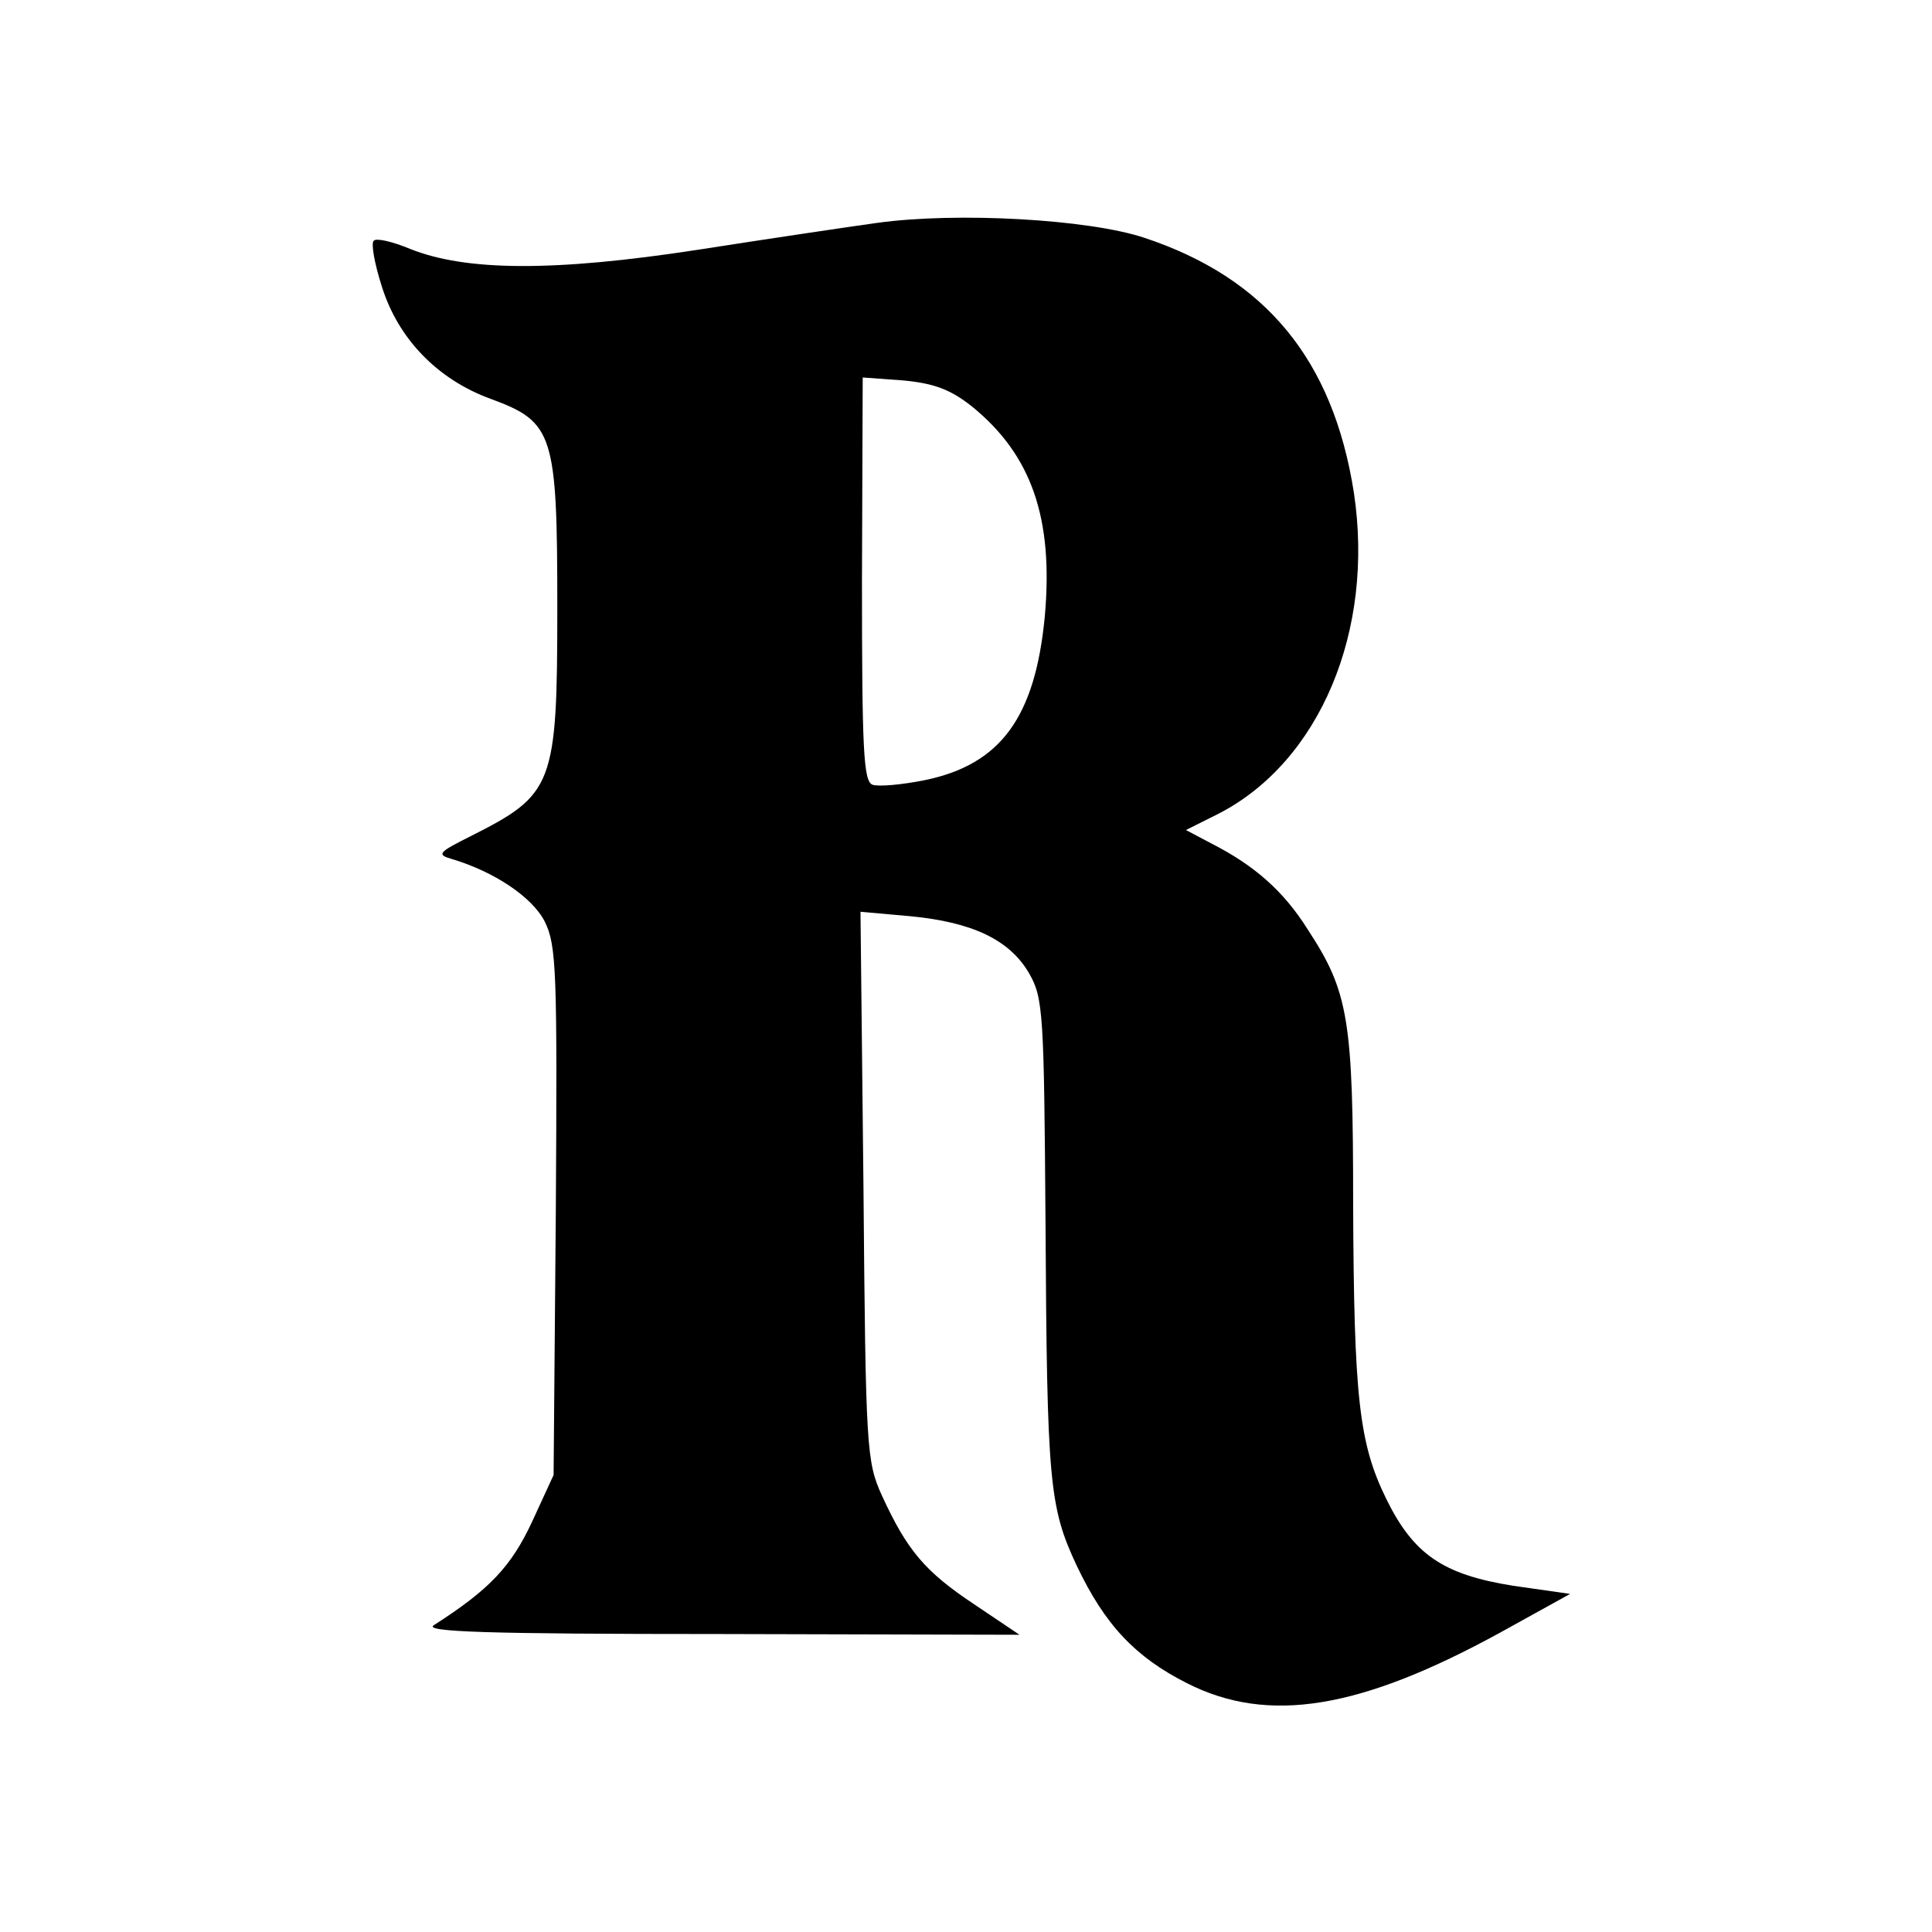
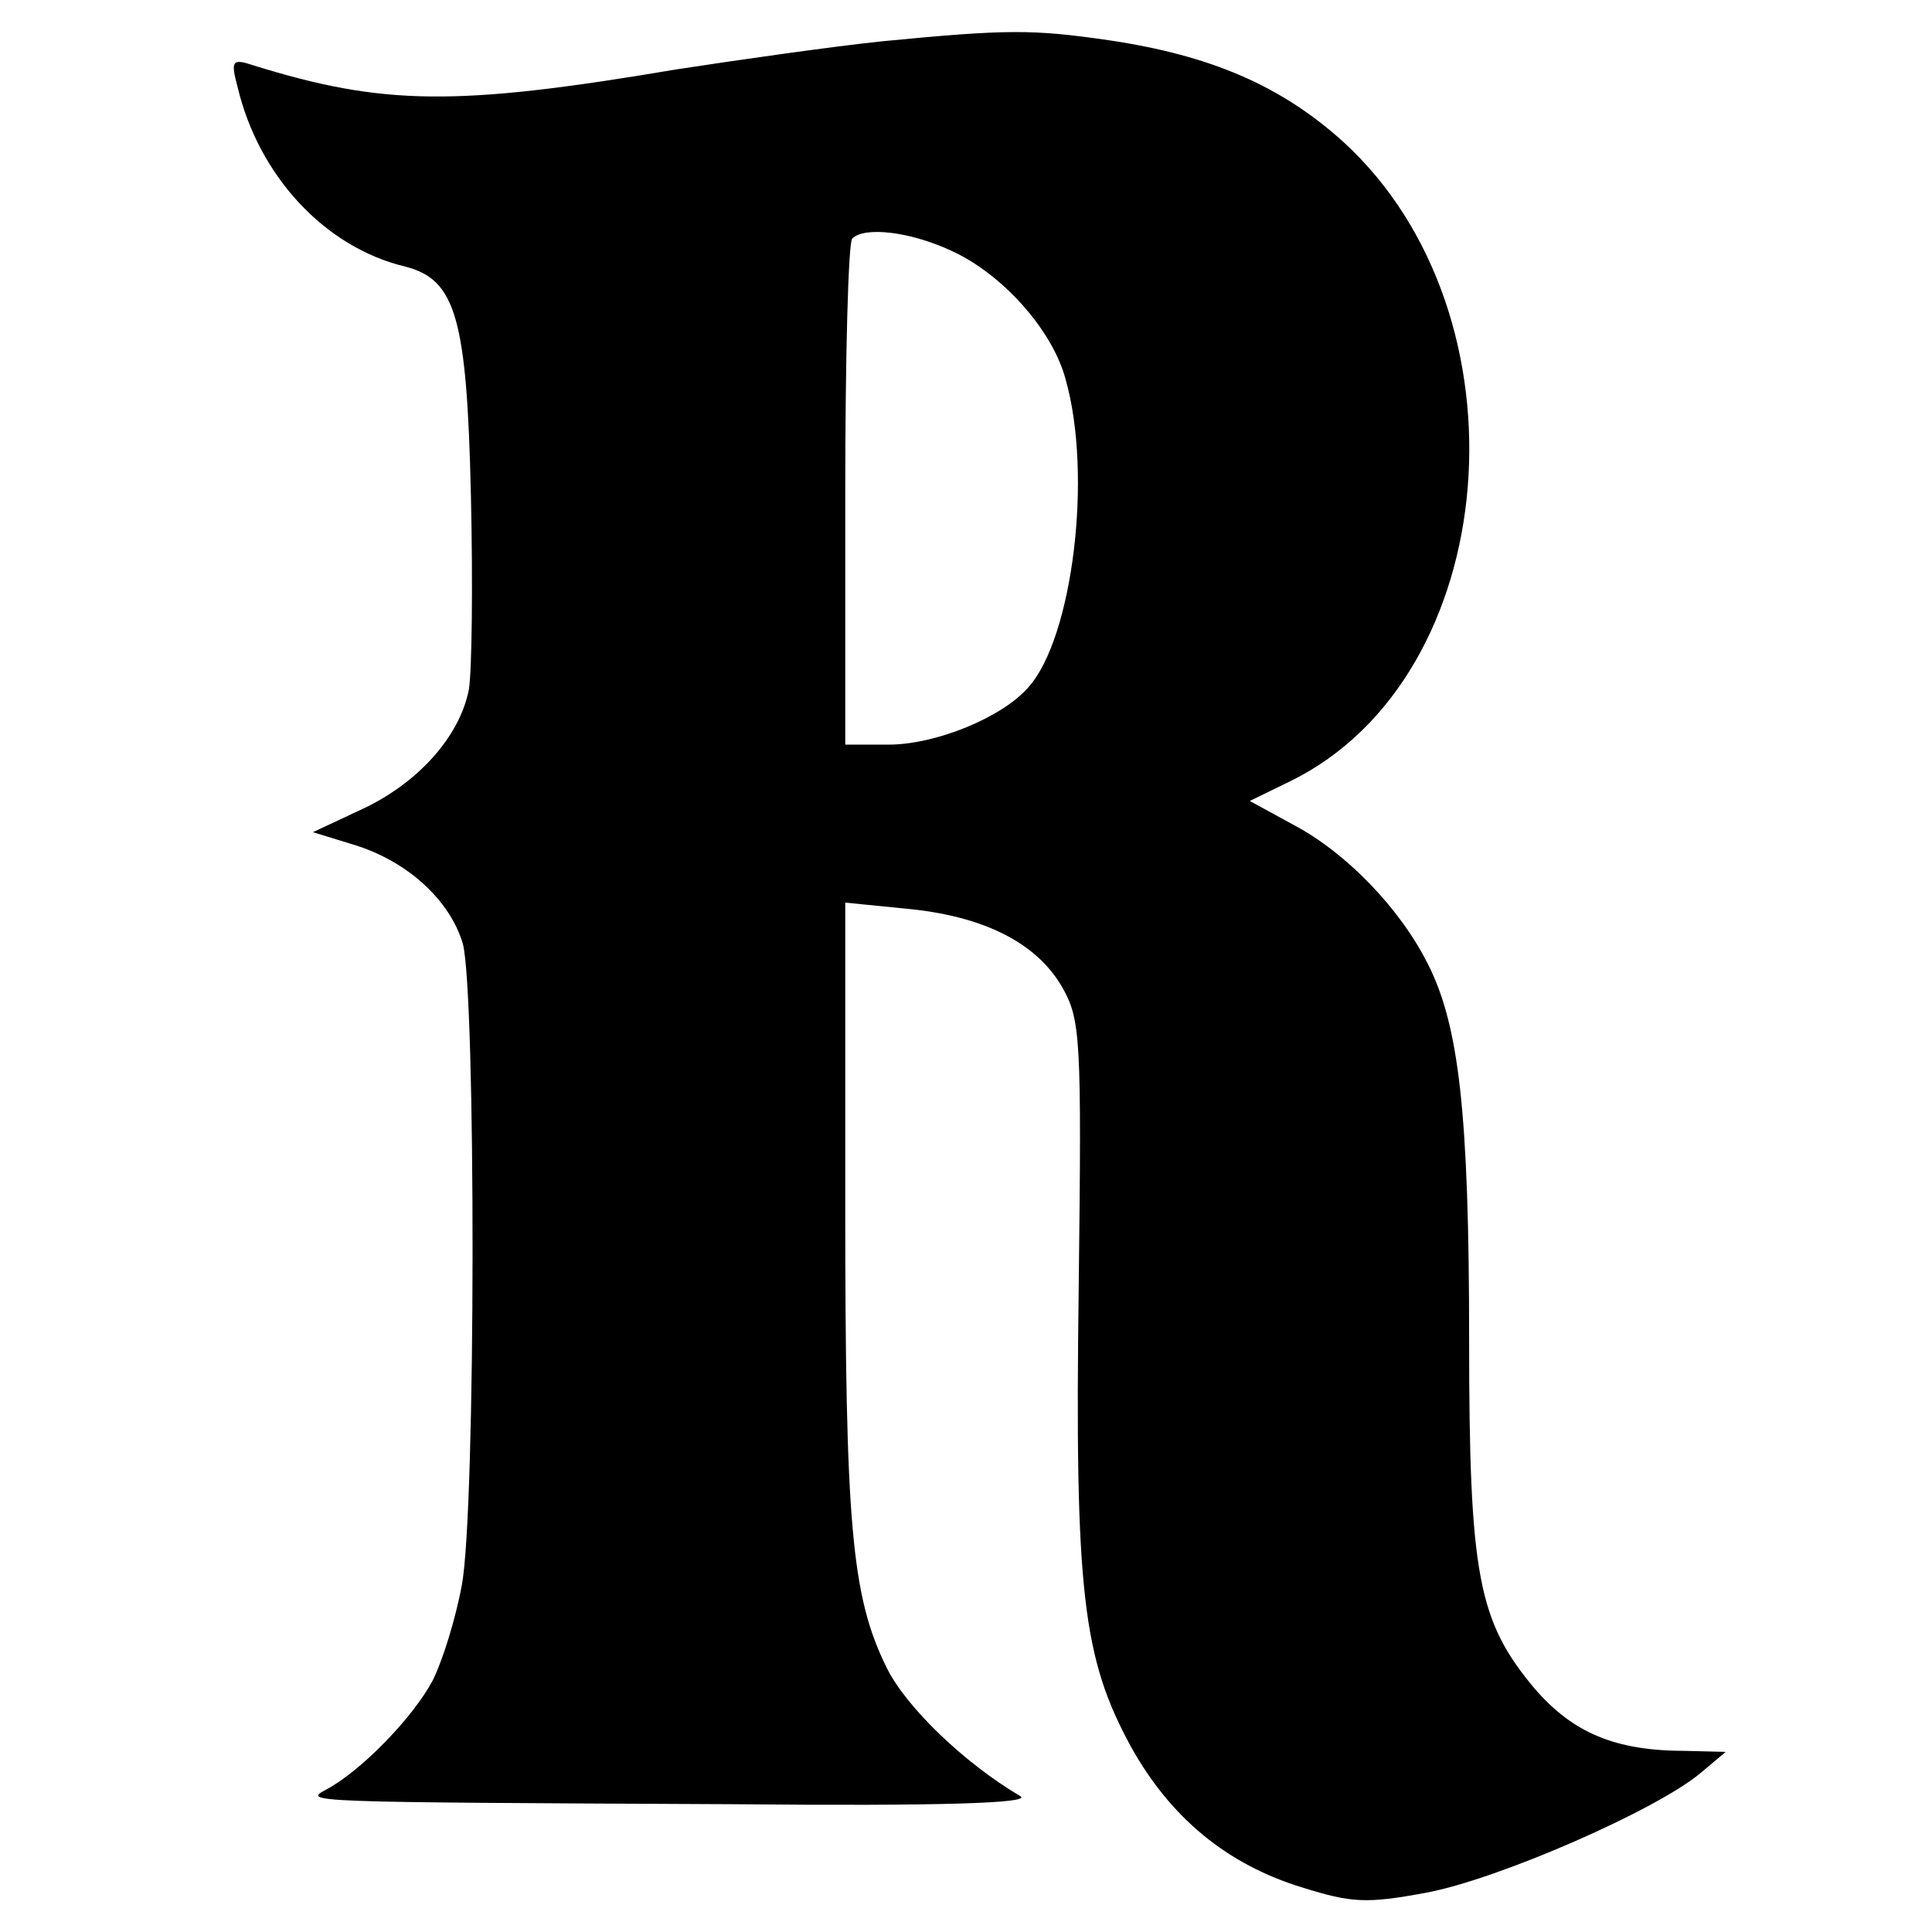
- <svg xmlns="http://www.w3.org/2000/svg" version="1.0" width="260pt" height="260pt" viewBox="0 0 260 260" preserveAspectRatio="xMidYMid meet">
-   <g transform="translate(0,260) scale(0.1,-0.1)" fill="#000000" stroke="none">
-     <path d="M1180 2300 c-36 -5 -144 -21 -240 -36 -195 -30 -313 -29 -388 1 -24 10 -46 15 -49 11 -4 -3 1 -31 11 -62 22 -70 75 -125 147 -151 84 -31 89 -47 89 -281 0 -239 -5 -251 -116 -307 -44 -22 -47 -25 -26 -31 57 -17 108 -51 125 -84 16 -32 17 -67 15 -390 l-3 -355 -29 -63 c-28 -60 -57 -91 -132 -139 -15 -9 68 -12 385 -12 l403 -1 -61 41 c-66 44 -90 72 -124 146 -21 46 -22 63 -25 417 l-4 369 67 -6 c84 -8 134 -32 160 -77 19 -33 20 -54 22 -335 2 -351 5 -383 42 -462 38 -80 79 -123 148 -158 110 -56 234 -35 422 68 l94 52 -77 11 c-94 15 -134 42 -171 118 -36 74 -43 135 -44 396 0 248 -6 285 -61 369 -32 51 -71 86 -130 116 l-34 18 44 22 c136 70 210 246 182 432 -28 179 -119 289 -282 343 -75 25 -252 35 -360 20z m128 -247 c80 -65 110 -150 98 -283 -13 -135 -59 -199 -162 -220 -30 -6 -62 -9 -70 -6 -12 5 -14 47 -14 277 l1 271 55 -4 c41 -4 63 -12 92 -35z" />
+ <svg xmlns="http://www.w3.org/2000/svg" version="1.0" width="192pt" height="192pt" viewBox="0 0 192 192" preserveAspectRatio="xMidYMid meet">
+   <g transform="translate(0,192) scale(0.1,-0.1)" fill="#000000" stroke="none">
+     <path d="M877 1879 c-48 -5 -140 -18 -205 -28 -219 -37 -291 -36 -420 4 -21 7 -23 5 -16 -21 21 -89 87 -160 167 -179 50 -13 61 -51 65 -228 2 -87 1 -173 -2 -192 -9 -47 -51 -94 -108 -120 l-47 -22 39 -12 c54 -16 97 -55 110 -99 13 -50 13 -562 -1 -637 -6 -33 -19 -75 -29 -95 -19 -36 -70 -89 -105 -108 -24 -13 -29 -13 403 -15 206 -2 298 1 286 8 -56 33 -114 89 -133 128 -35 71 -41 143 -41 461 l0 299 60 -6 c76 -7 129 -33 155 -77 19 -33 20 -49 17 -300 -4 -302 4 -368 52 -456 39 -70 95 -117 171 -140 48 -15 63 -16 122 -5 71 13 229 82 273 119 l25 21 -40 1 c-70 0 -112 18 -150 62 -56 67 -65 112 -65 347 0 224 -10 312 -41 373 -28 56 -82 111 -133 138 l-44 24 41 20 c211 104 240 463 52 635 -62 56 -132 86 -233 101 -76 11 -101 11 -225 -1z m68 -208 c51 -23 101 -79 114 -128 27 -95 7 -257 -37 -306 -26 -30 -92 -57 -139 -57 l-43 0 0 248 c0 137 3 252 7 255 12 12 57 7 98 -12z" />
  </g>
</svg>
